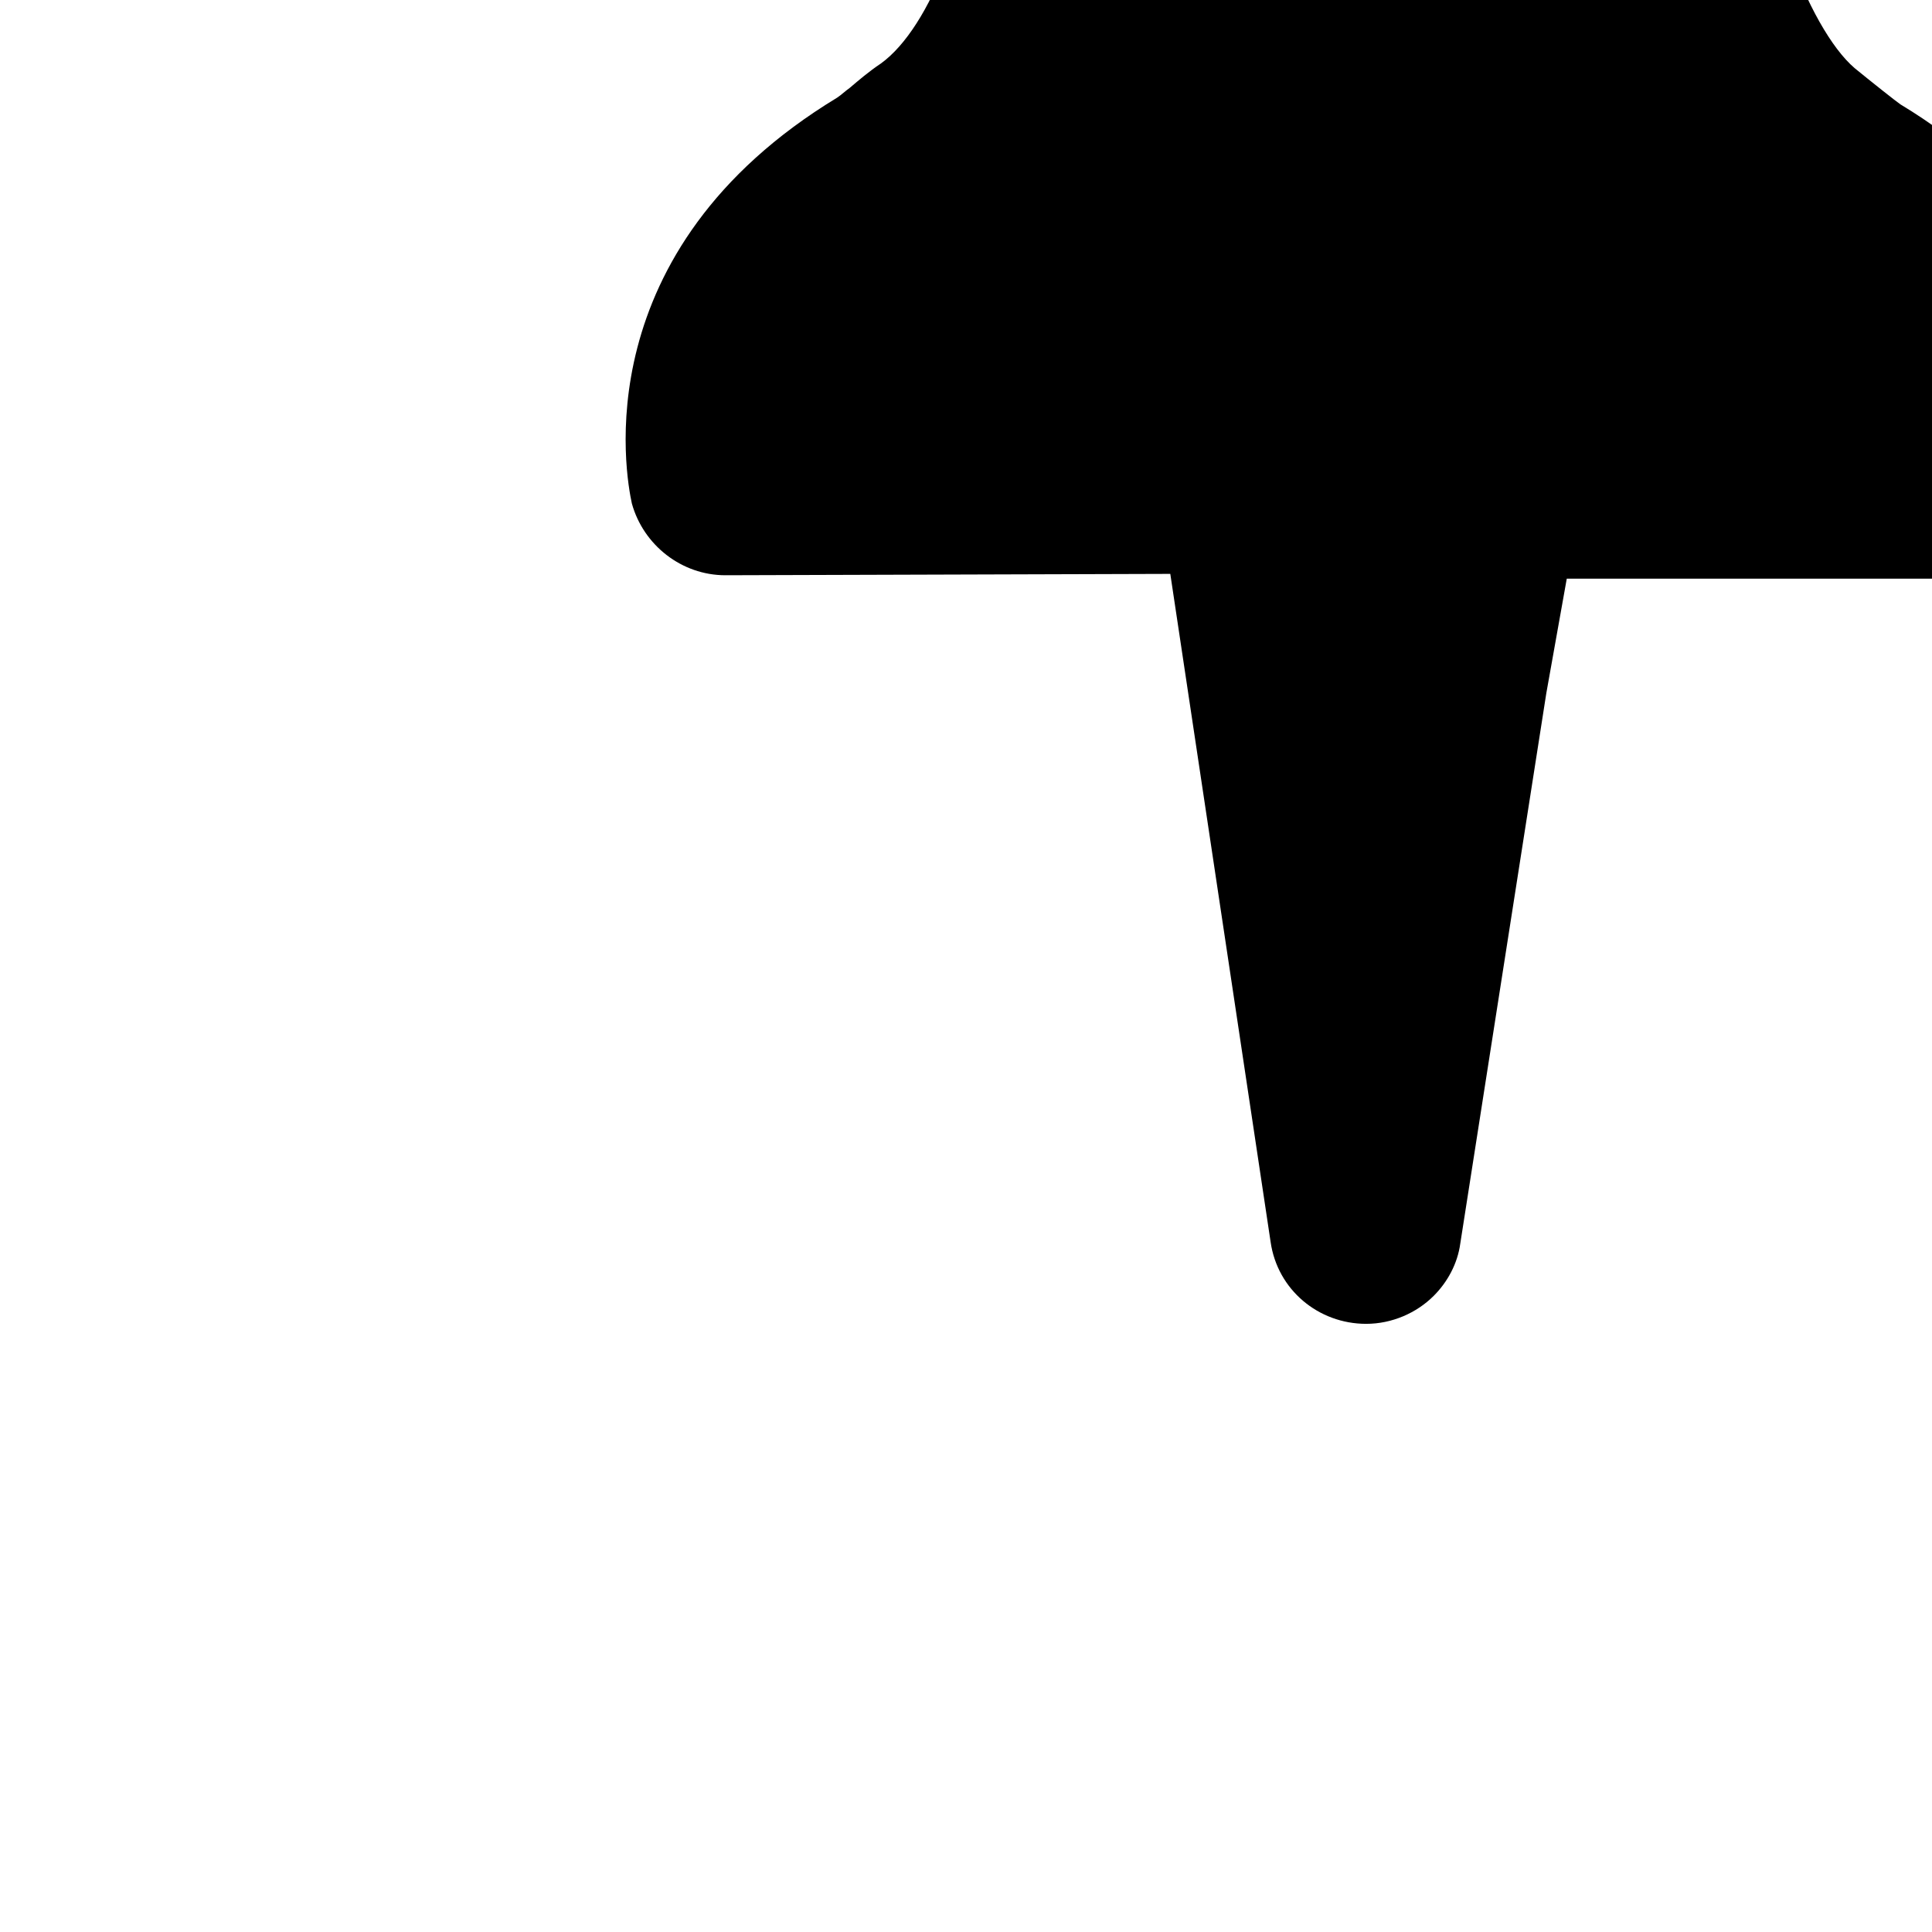
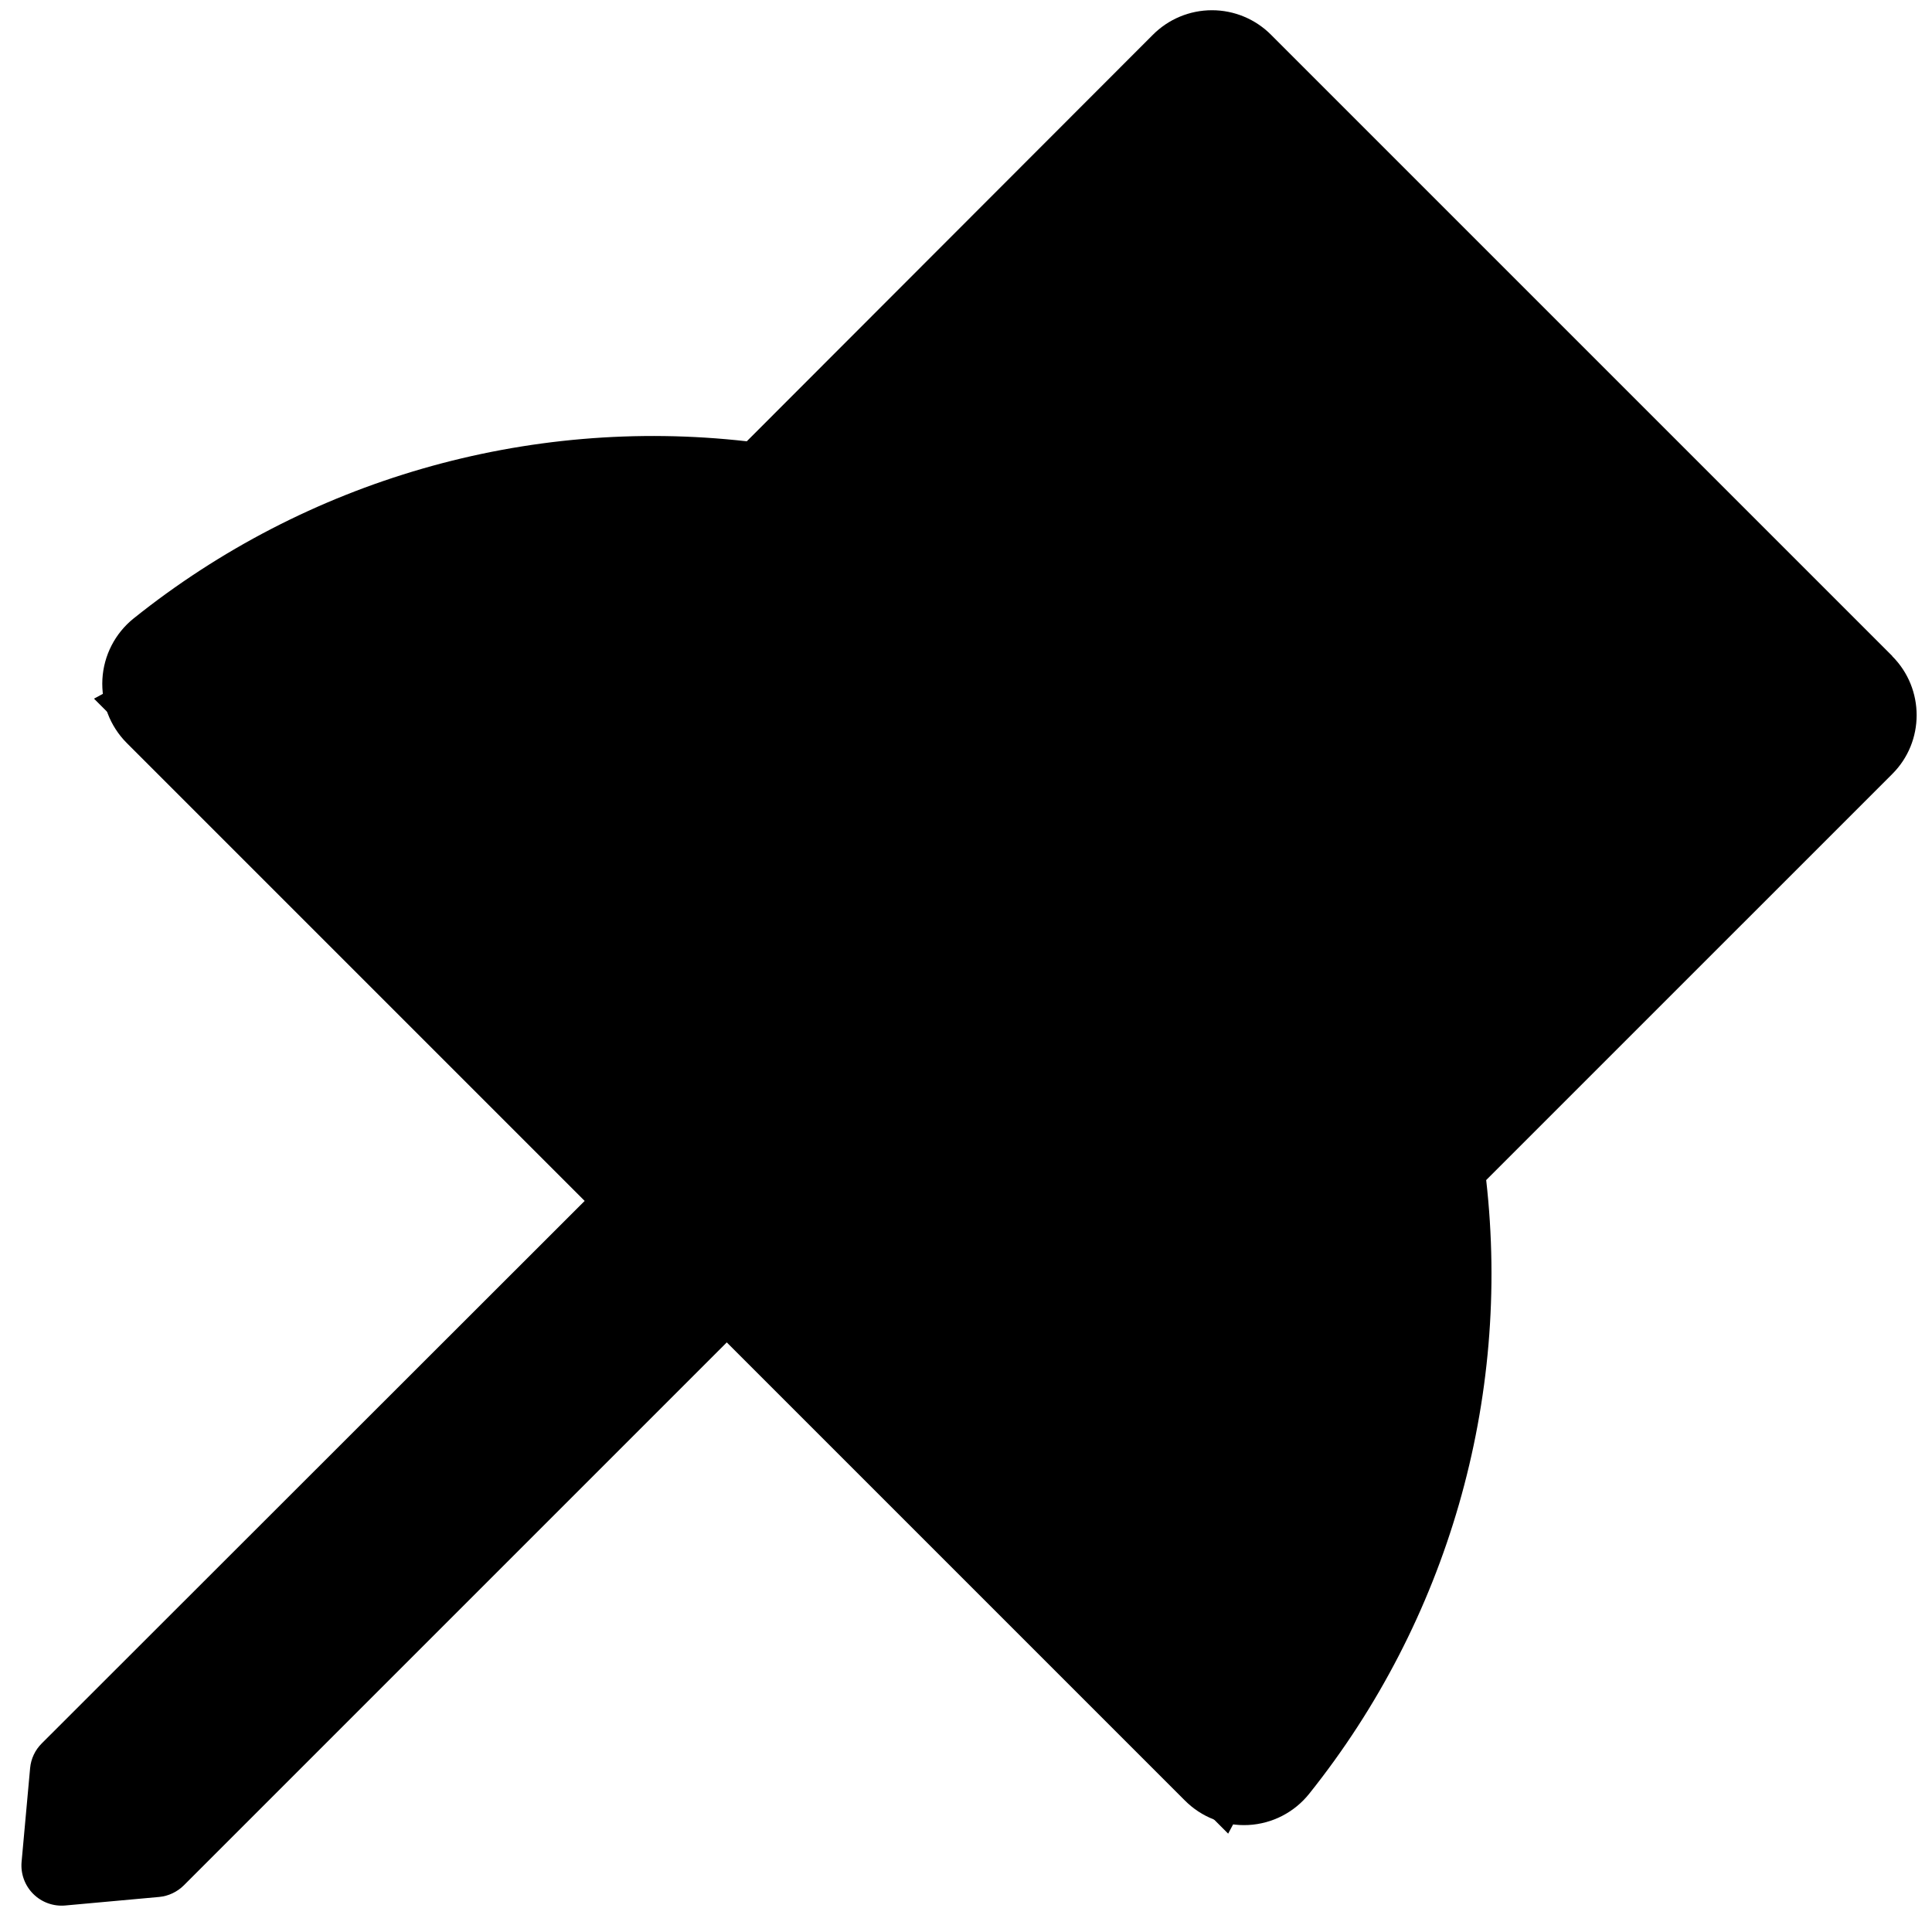
- <svg xmlns="http://www.w3.org/2000/svg" t="1711403871125" class="icon" viewBox="0 0 1025 1024" version="1.1" p-id="26384" width="1em" height="1em" fill="currentColor" transform="rotate(-45)">
-   <path d="M320 839.68l-238.592 174.08c-8.704 6.656-19.456 9.728-29.696 9.728-12.8 0-26.112-5.12-35.84-14.848-17.92-17.92-20.48-46.08-5.12-66.56l212.992-288.256L56.32 487.424C39.936 471.04 36.864 445.44 48.128 425.472c8.192-12.8 76.8-112.64 229.376-75.264 2.56 0.512 5.12 0.512 8.192 1.024 6.144 0.512 13.312 1.024 20.992 2.56 32.256 5.12 89.6-20.48 139.264-62.976 47.616-40.448 78.336-87.552 78.336-120.32 0-7.68 0-15.872-0.512-23.552-1.024-30.72-3.072-77.824 31.744-112.64 41.472-41.472 107.52-45.056 153.088-7.68 1.024 0.512 1.536 1.536 2.56 2.56 24.576 24.064 276.48 275.968 279.04 278.528 21.504 21.504 33.792 50.688 33.792 81.408s-11.776 59.392-33.792 80.896c-34.816 34.816-82.432 33.28-113.664 31.744-7.168 0-15.36-0.512-23.04-0.512-30.72 0-67.584 21.504-103.936 60.928-50.688 55.296-81.92 126.464-79.36 158.72 1.024 10.24 3.072 28.16 3.584 30.72 36.864 149.504-62.976 217.6-74.752 225.28-20.48 12.288-46.592 9.216-62.976-7.168l-165.376-165.376-50.688 35.328z" p-id="26385" />
+ <svg xmlns="http://www.w3.org/2000/svg" t="1711873279296" class="icon" viewBox="0 0 1024 1024" version="1.1" p-id="4878" width="1em" height="1em">
+   <path d="M411.988 283.413l-41.664 41.664-58.586-6.541A440.207 440.207 0 0 0 49.808 370.297l601.146 601.572a442.419 442.419 0 0 0 51.689-262.001l-6.399-58.586 269.467-269.467L639.649 55.753l-227.66 227.66z" fill="currentColor" p-id="4975" />
+   <path d="M1002.963 347.718l-329.187-329.187a44.187 44.187 0 0 0-62.824-1e-8l-215.143 215.366a440.291 440.291 0 0 0-325.002 93.902 44.424 44.424 0 0 0-3.627 66.005l242.706 242.706-287.732 287.509a21.147 21.147 0 0 0-6.193 13.112l-4.519 49.713a21.304 21.304 0 0 0 23.21 23.099l49.713-4.519c4.91-0.446 9.597-2.678 13.112-6.193l287.732-287.732 242.706 242.706a44.187 44.187 0 0 0 66.061-3.571 441.238 441.238 0 0 0 93.735-325.17l215.199-215.199c17.24-17.129 17.296-45.193 1e-8-62.49z m-283.324 210.01l-32.751 32.751 5.077 45.919a347.183 347.183 0 0 1-40.674 205.602l-471.63-471.965A345.605 345.605 0 0 1 385.264 329.473l45.863 5.021L642.476 123.145l255.873 255.873-178.709 178.709z" fill="currentColor" p-id="4977" />
</svg>
